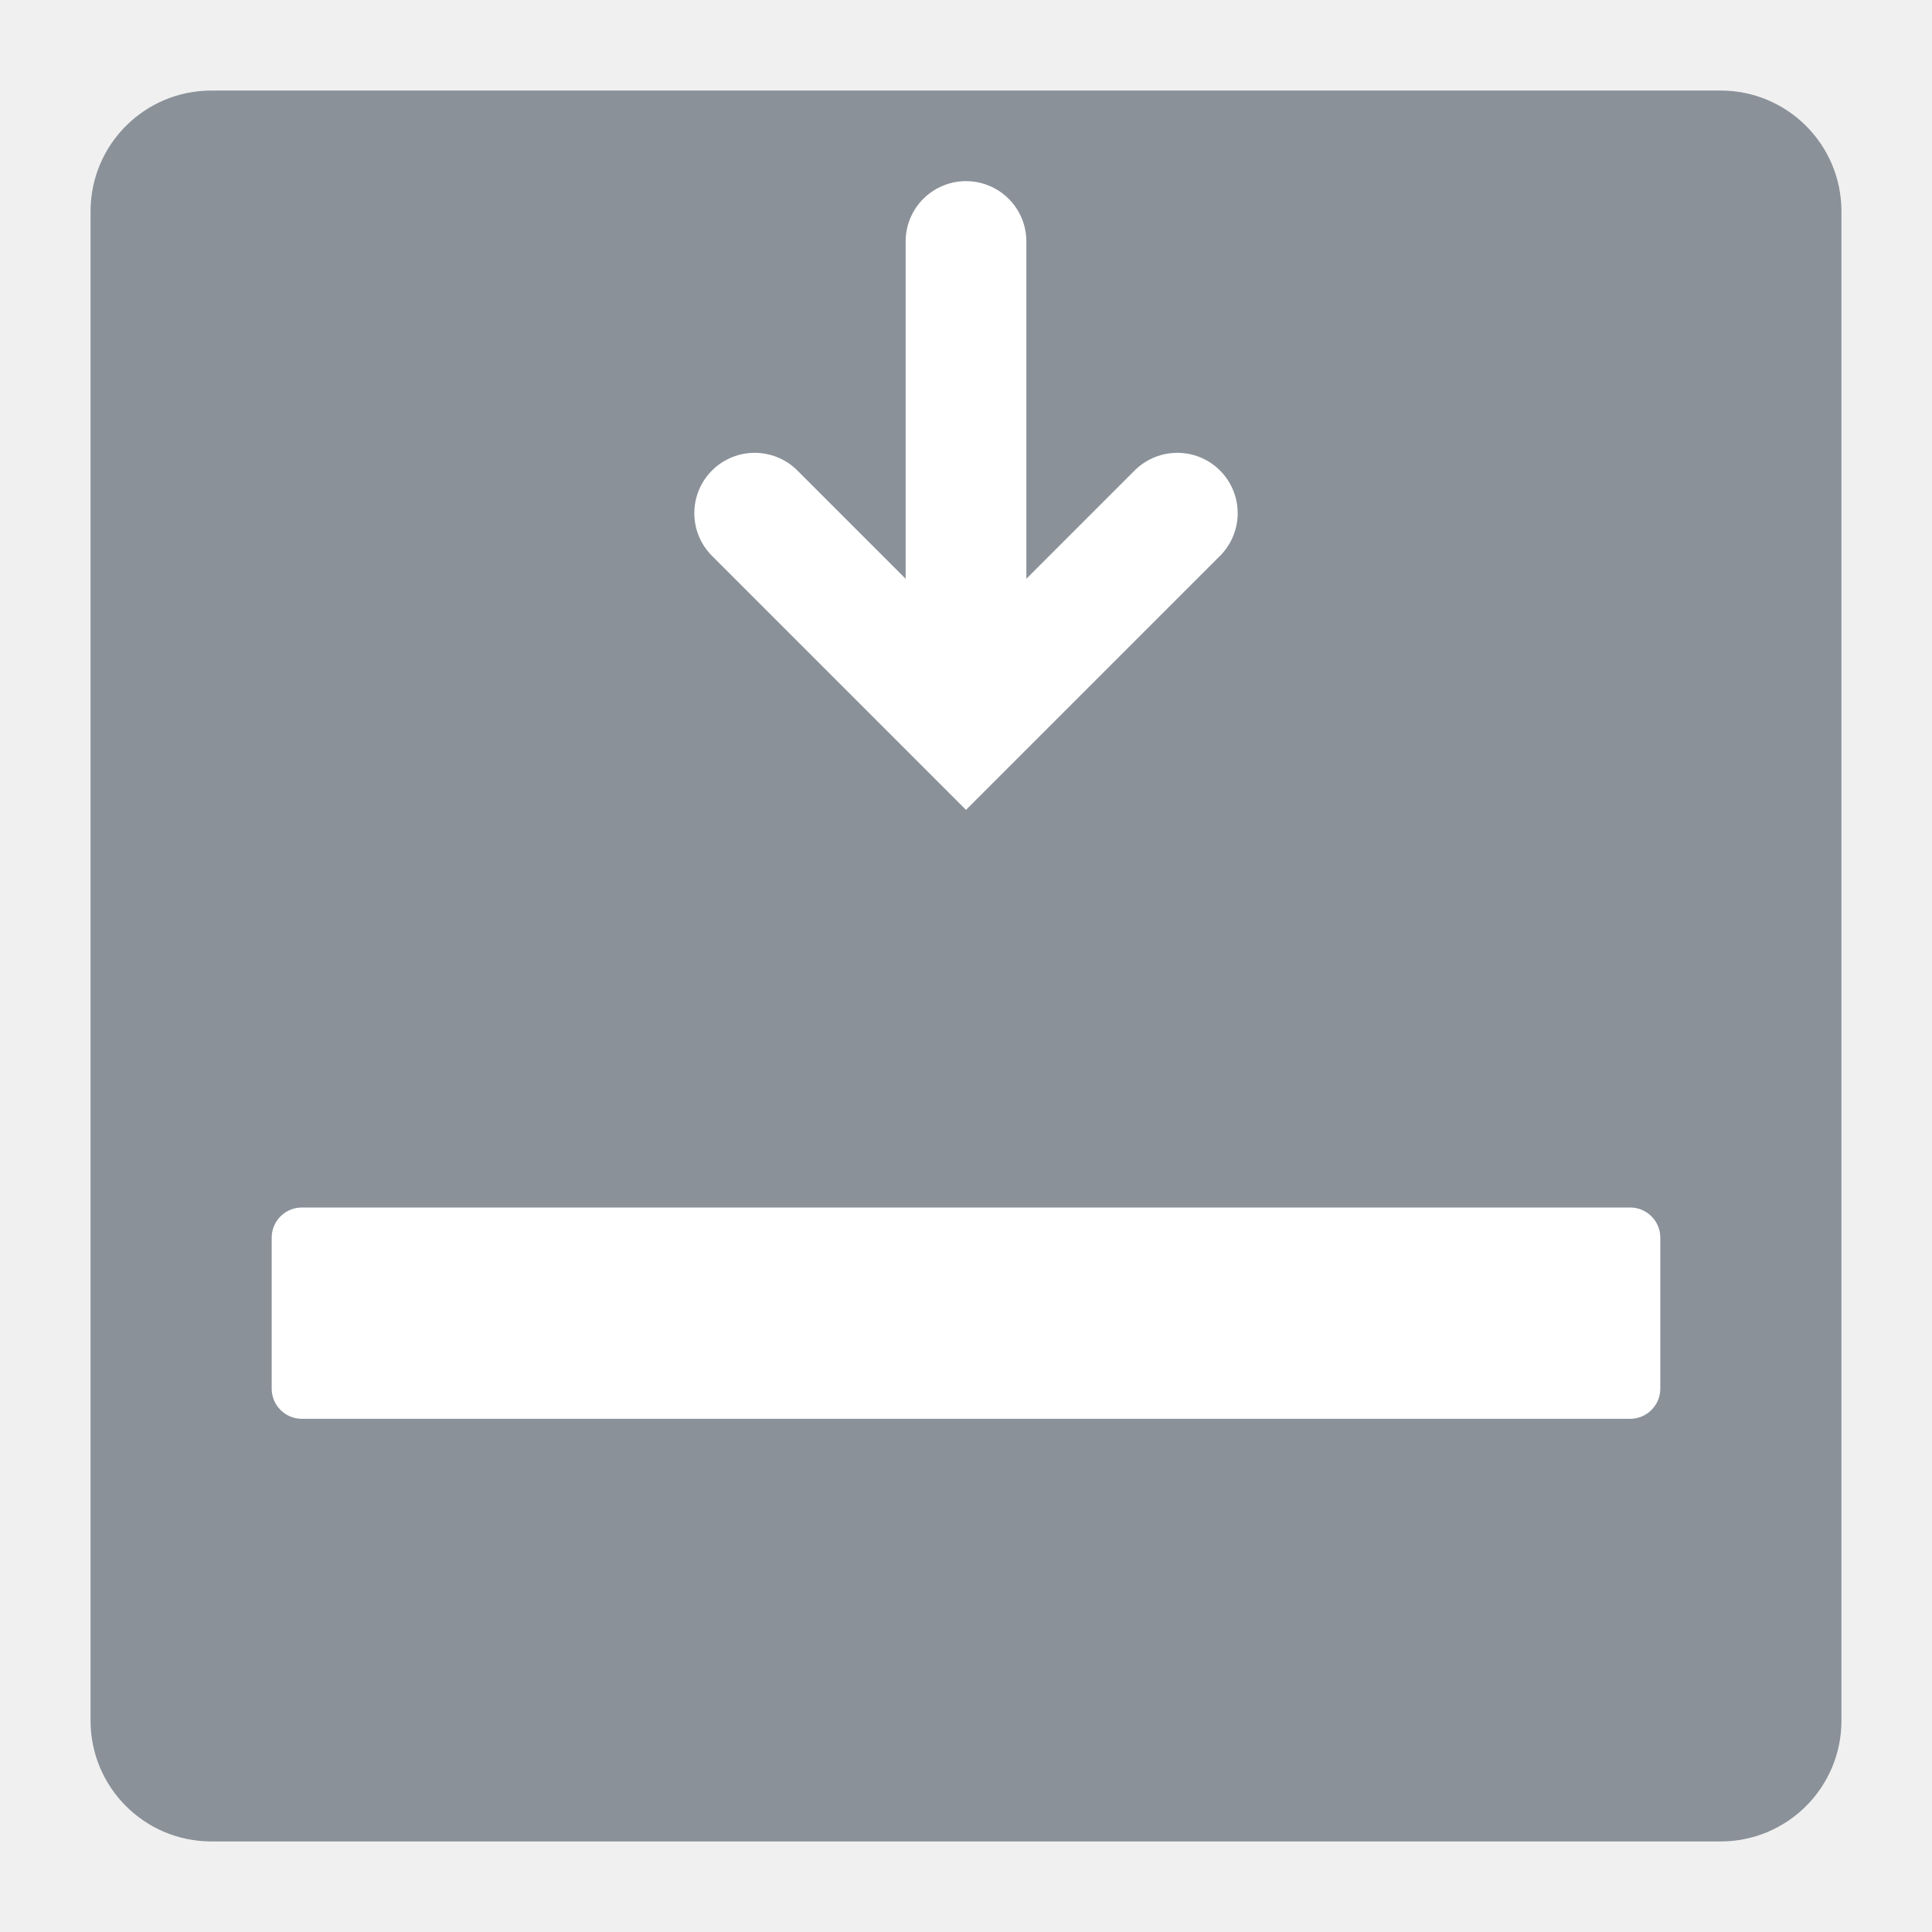
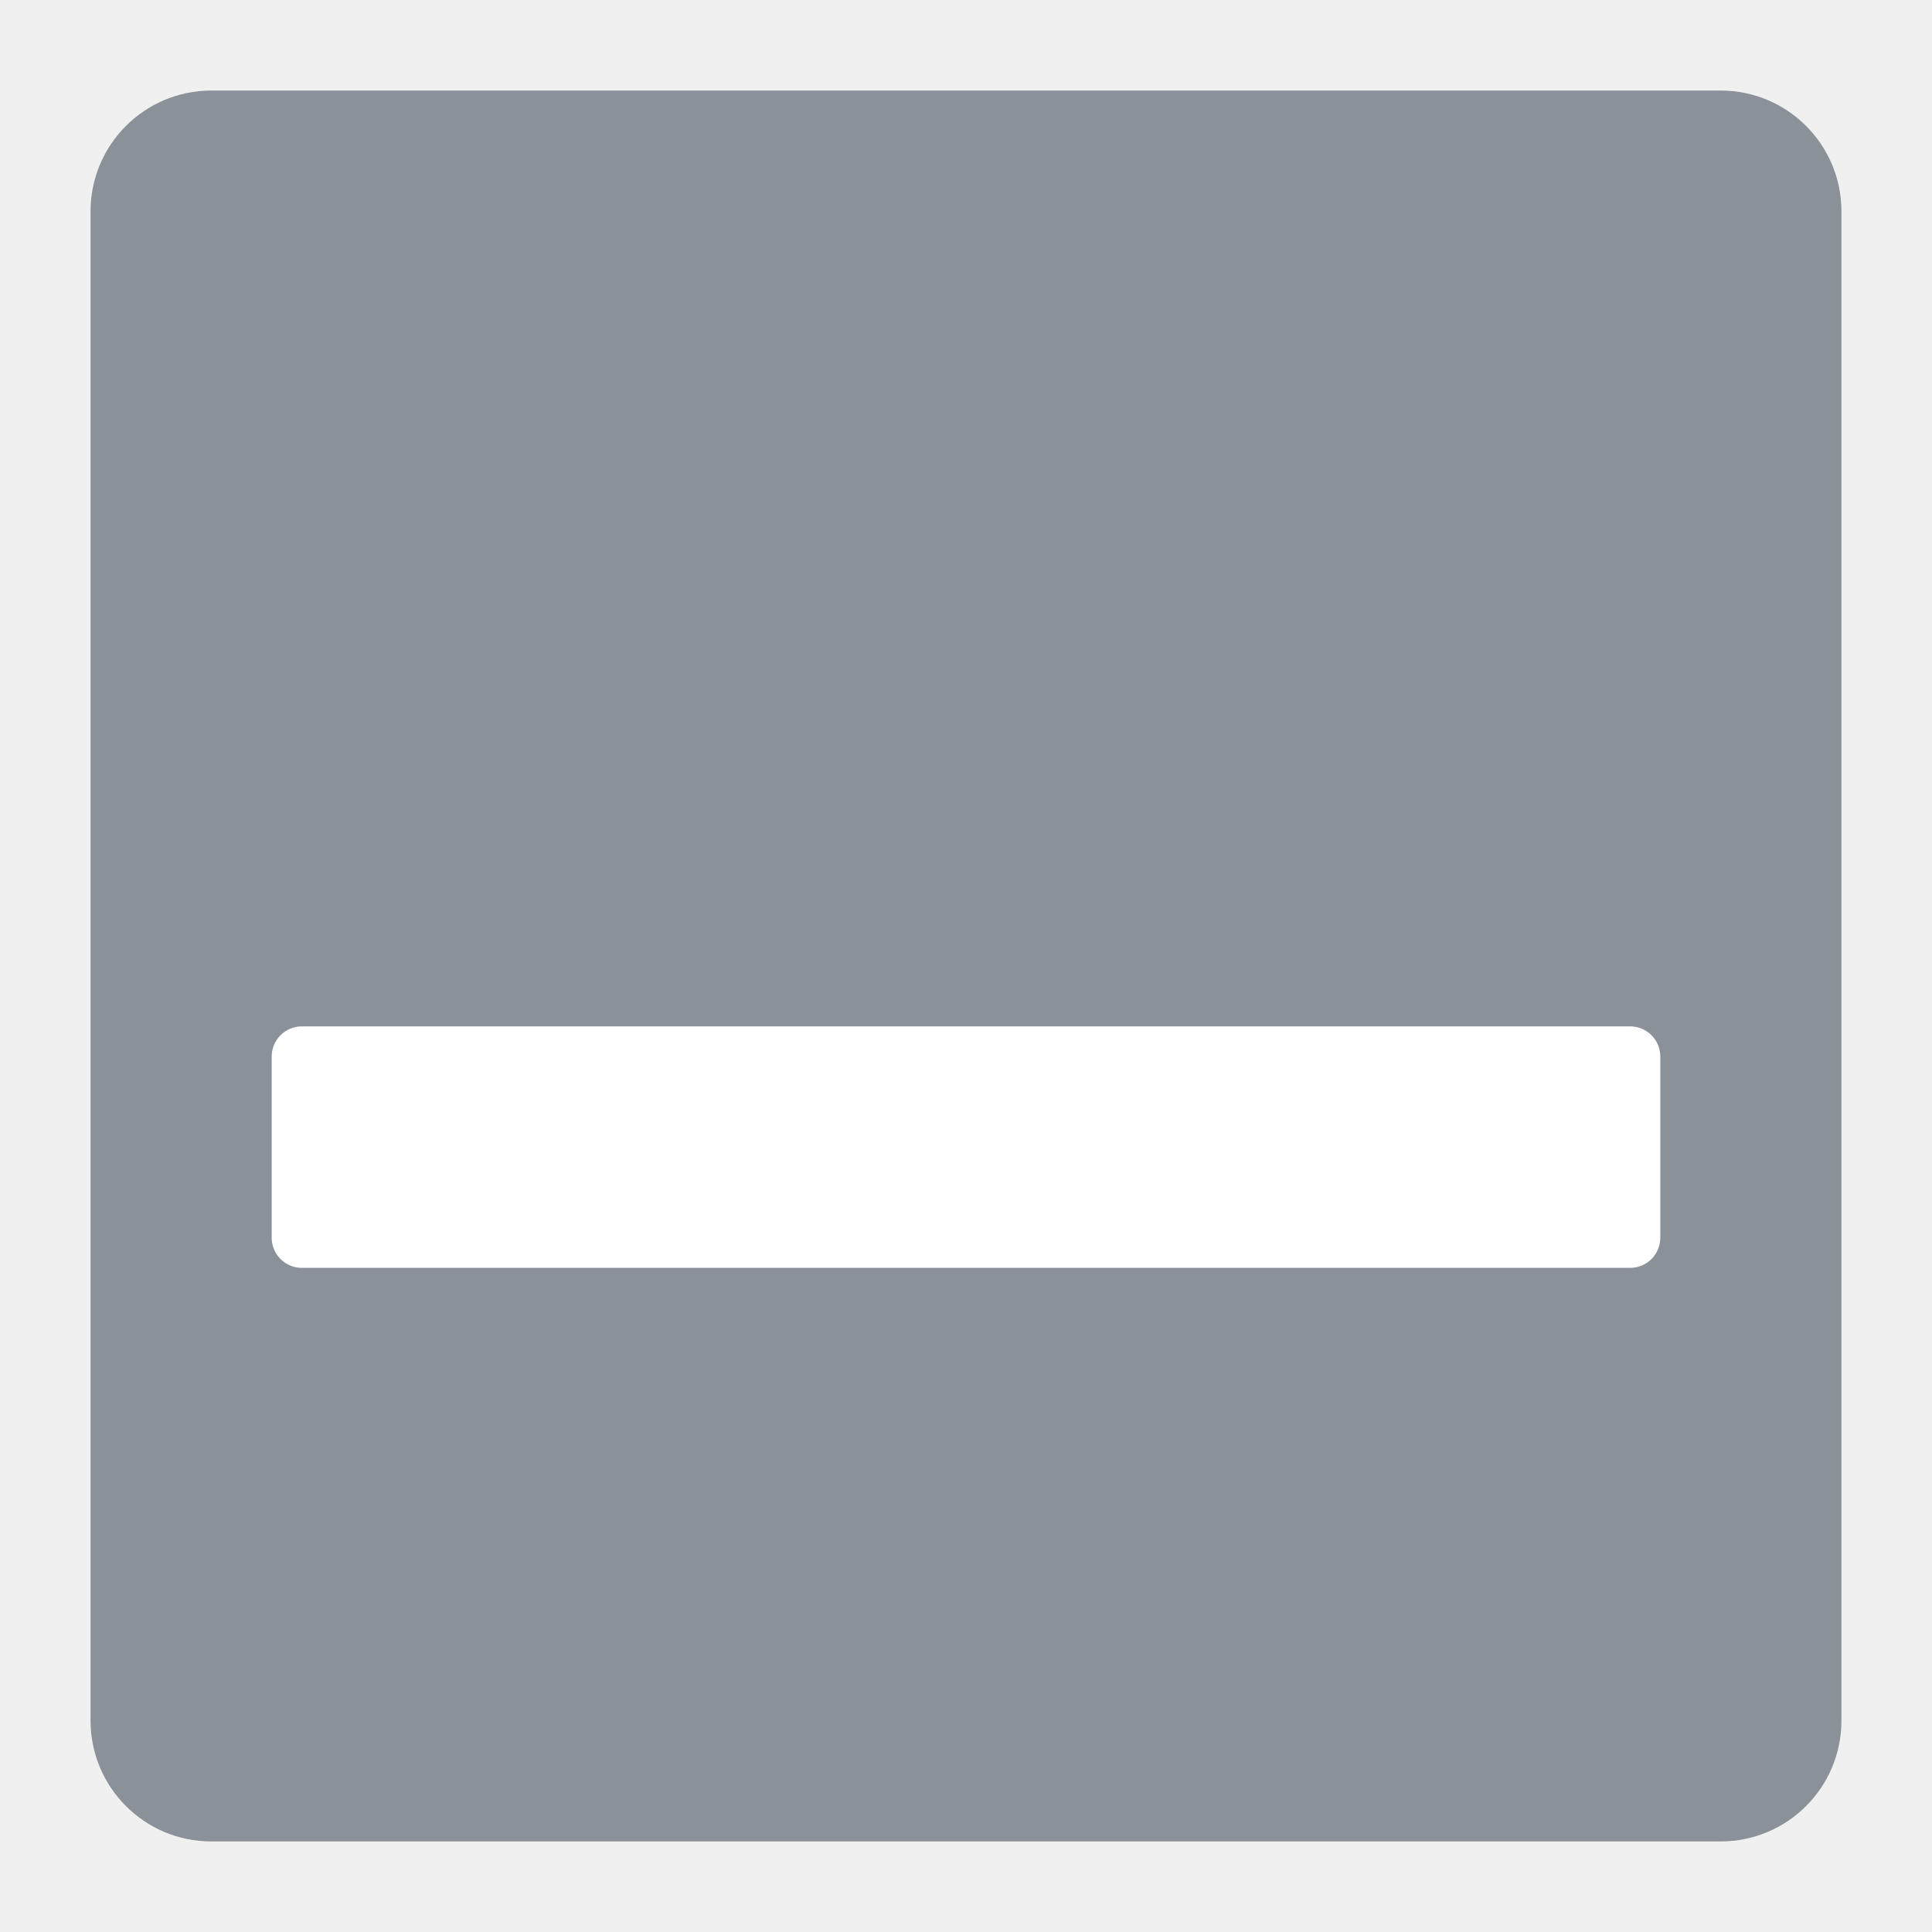
<svg xmlns="http://www.w3.org/2000/svg" width="64" height="64" viewBox="0 0 64 64">
  <rect x="3" y="3" width="58" height="58" rx="4" fill="#8A9199" />
-   <rect x="9" y="40" width="46" height="7" rx="1" fill="#FFFFFF" />
-   <path d="M32 8 L32 24 M25 17 L32 24 L39 17" stroke="#FFFFFF" stroke-width="4" fill="none" stroke-linecap="round" />
+   <rect x="9" y="34" width="46" height="8" rx="1" fill="#FFFFFF" />
</svg>
